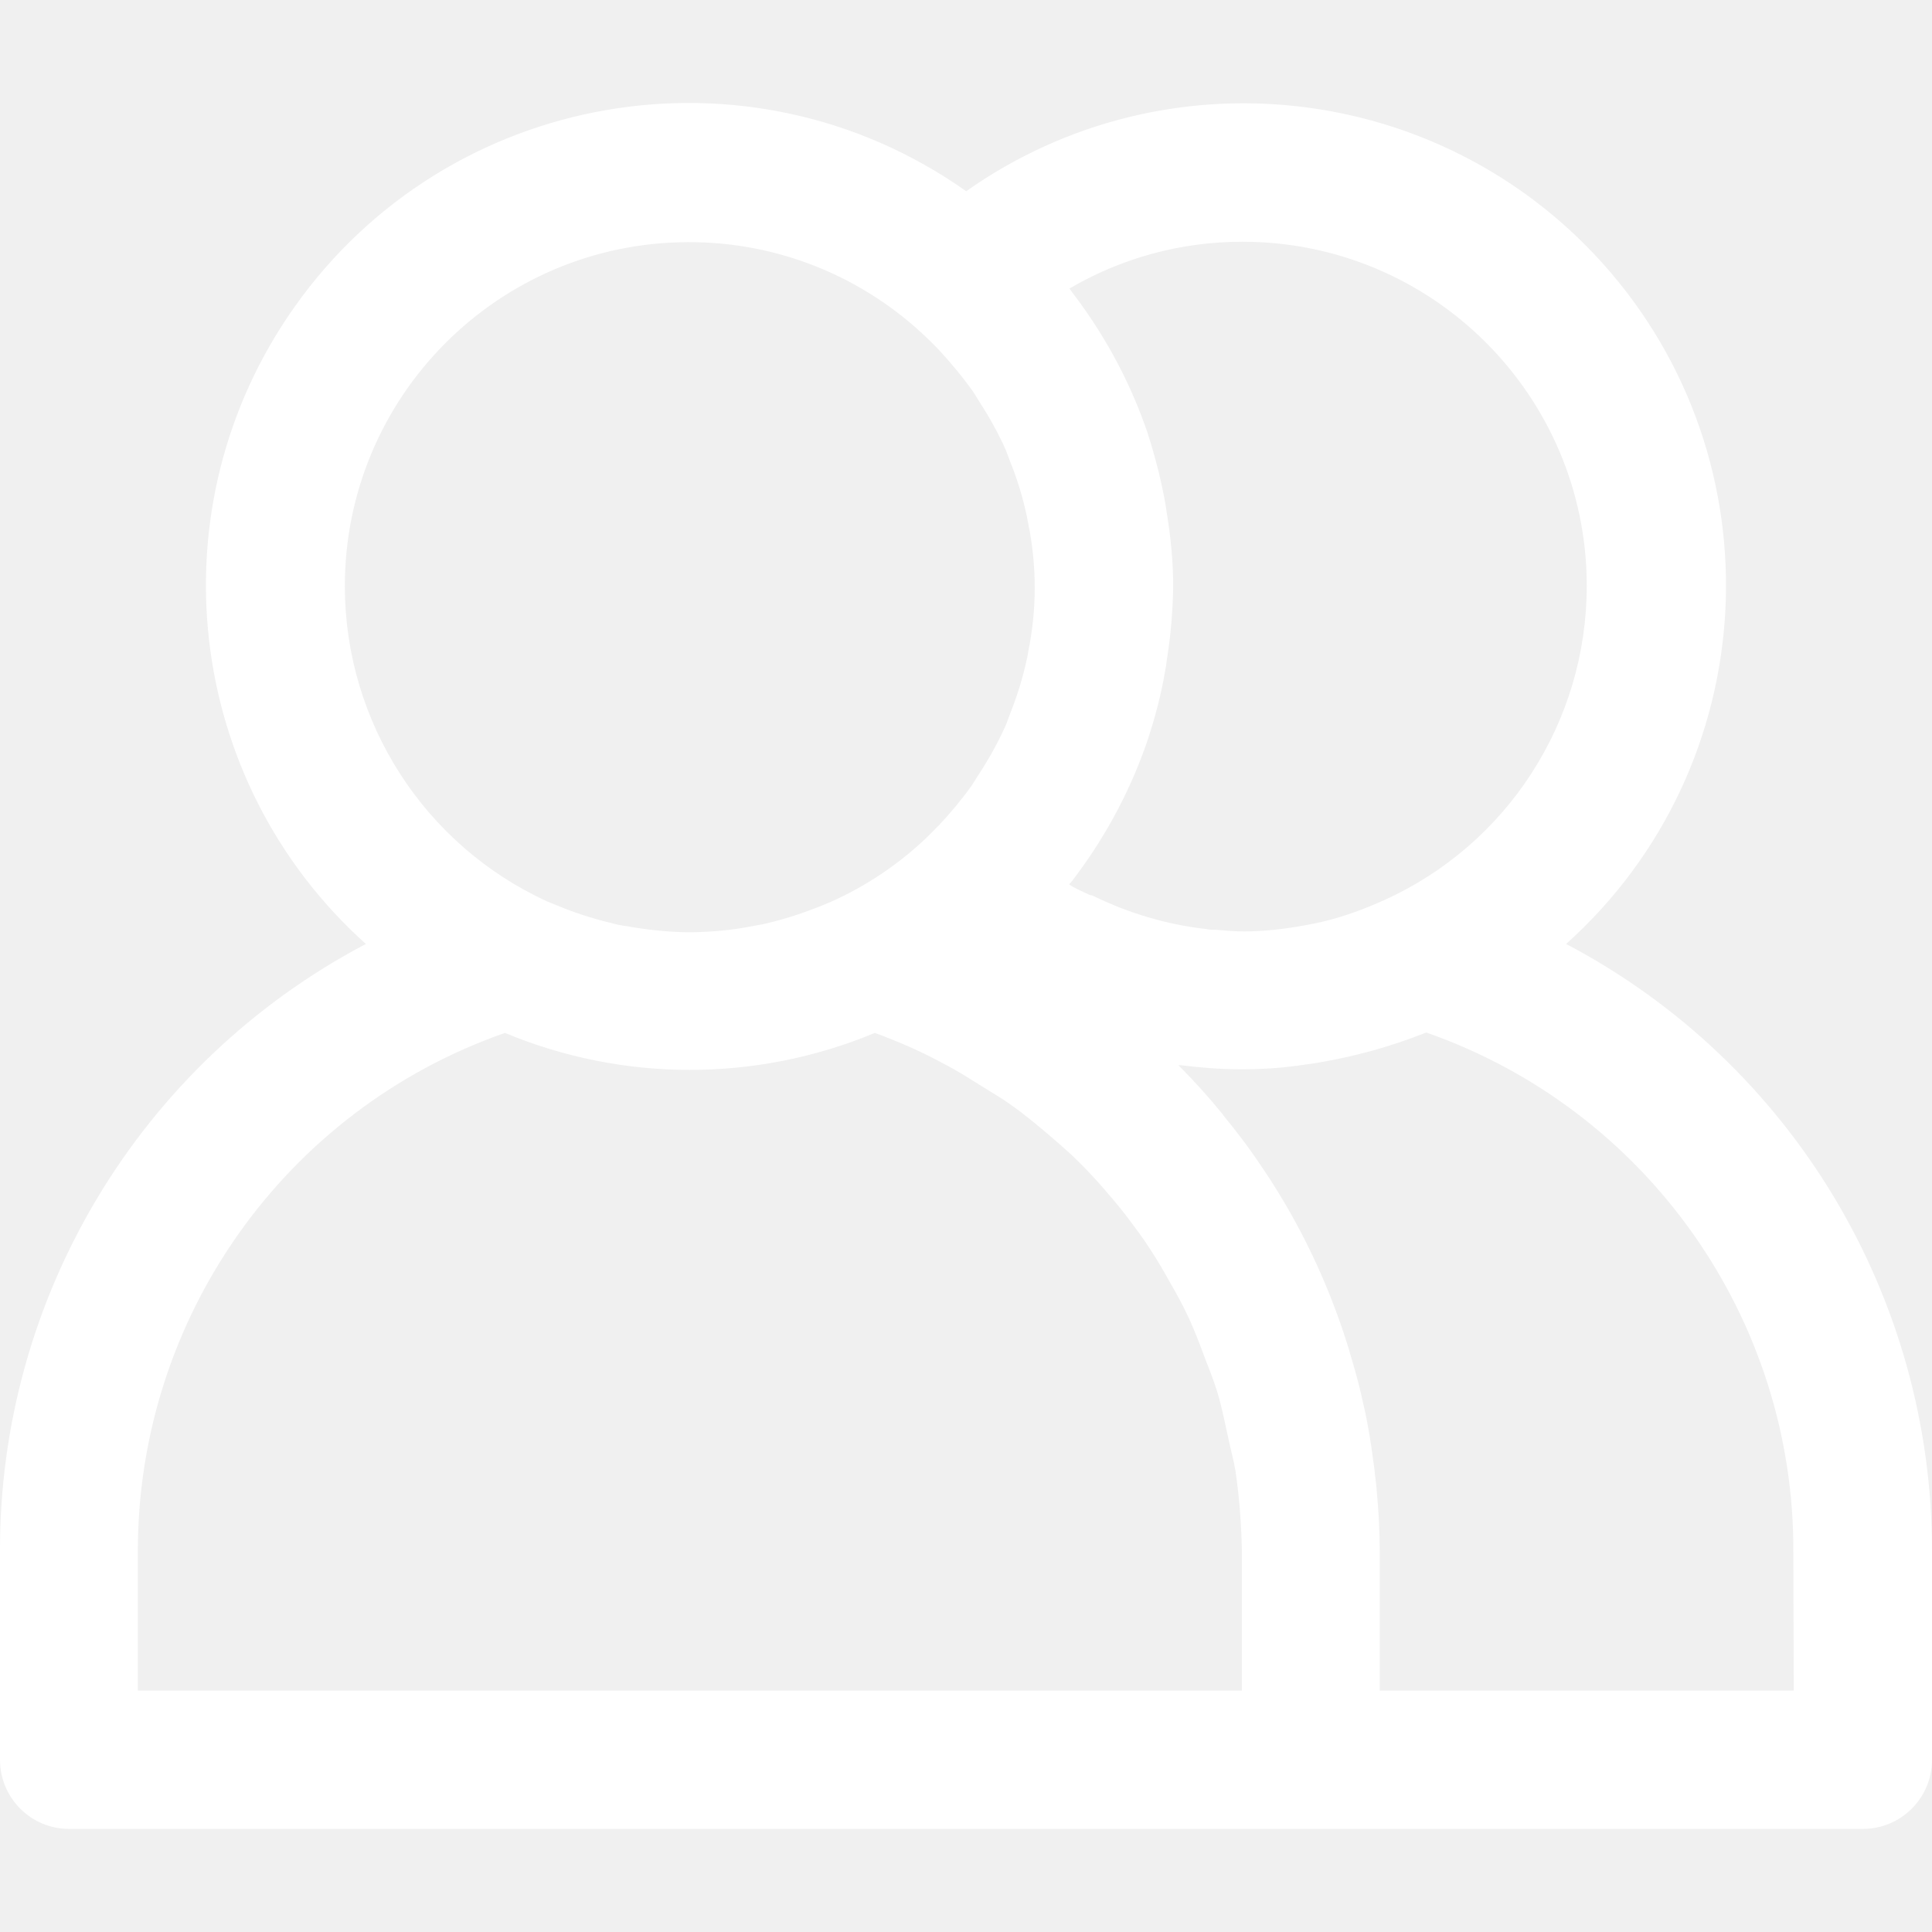
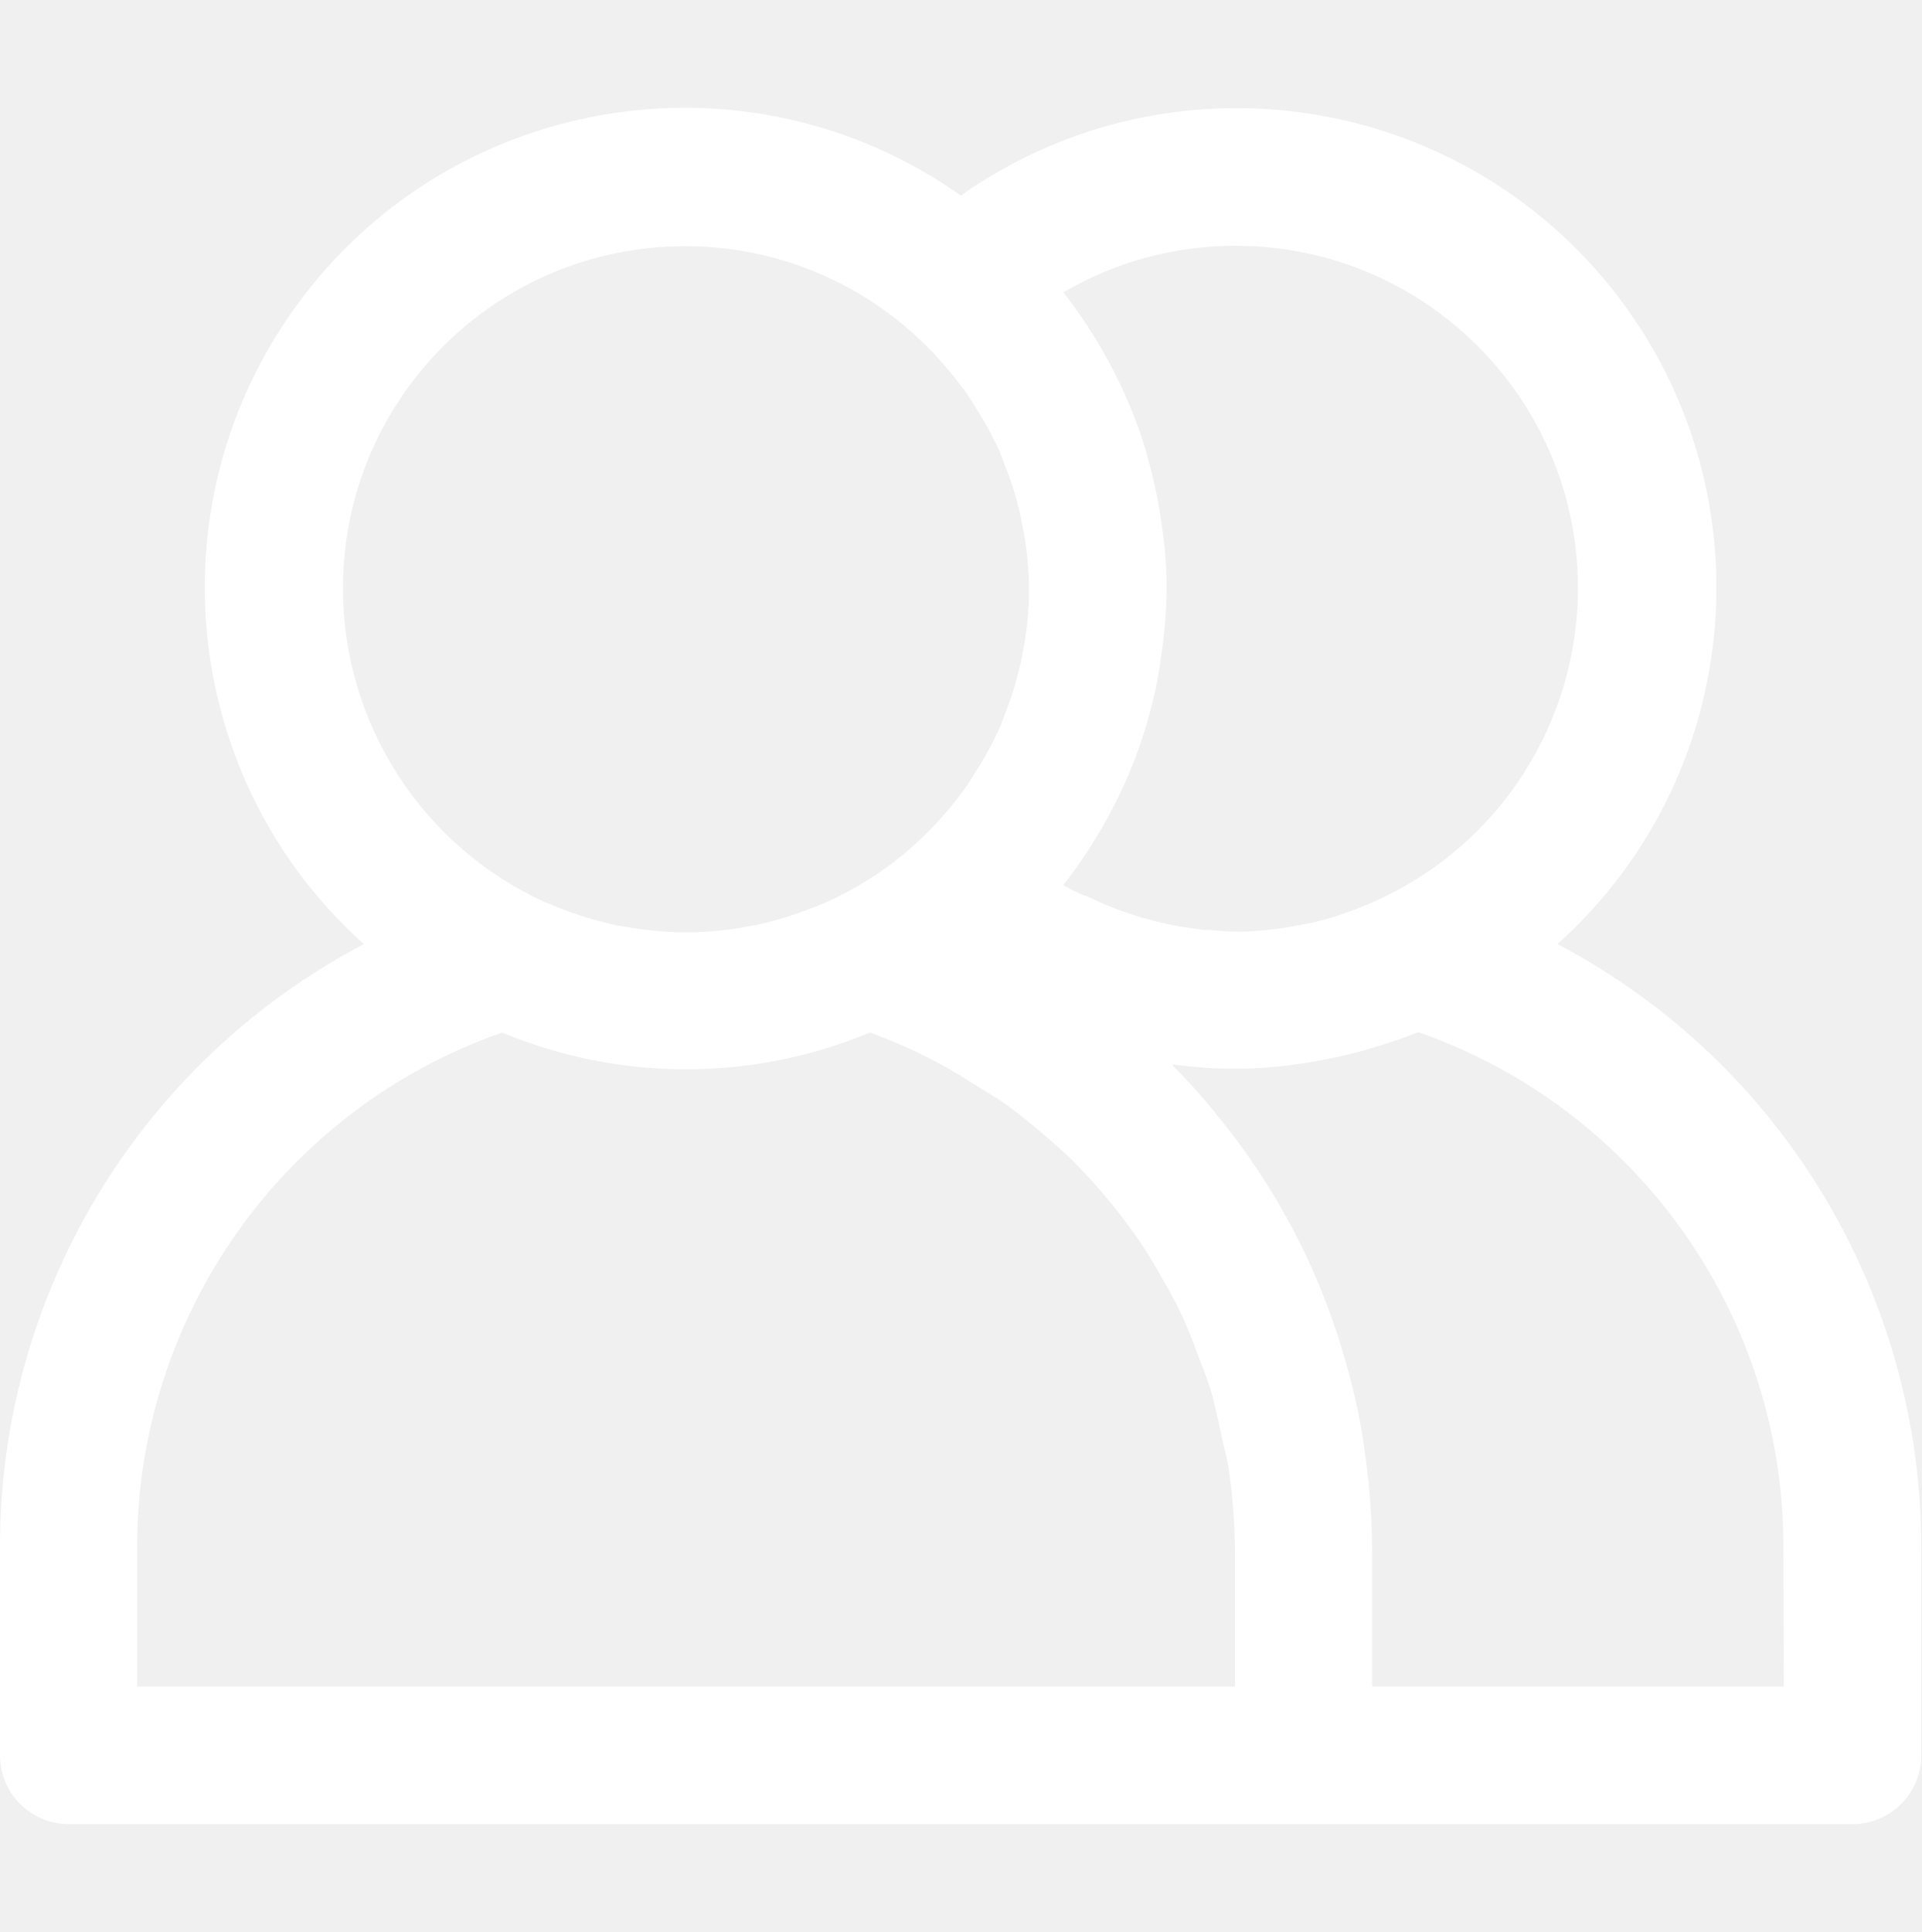
- <svg xmlns="http://www.w3.org/2000/svg" viewBox="0 0 477.9 477.9">
+ <svg xmlns="http://www.w3.org/2000/svg" viewBox="0 0 477.9 477.9" width="35.799" height="36">
  <path d="M387.4 233.5c49-44 53-119.4 9-168.4C356 20.2 288.4 12.5 239 47.3 185.2 9.3 110.8 22.2 72.8 76c-34.9 49.4-27.3 117.1 17.7 157.5C34.6 262.9-.3 321 0 384.1v51.2c0 9.4 7.6 17.1 17.1 17.1h443.7c9.4 0 17.1-7.6 17.1-17.1v-51.2c.2-63.1-34.6-121.2-90.5-150.6zM307.2 59.8c47.1-.1 85.3 38.1 85.3 85.1 0 33.6-19.6 64-50.2 77.8-1.3.6-2.6 1.1-4 1.7-4.2 1.7-8.6 3.1-13 4-.9.2-1.7.3-2.6.5-5 .9-10 1.5-15 1.5-2.3 0-4.6-.2-6.8-.4-.9 0-1.7 0-2.6-.2-9.7-1.1-19.1-3.9-27.9-8.2-.3-.2-.7-.1-1-.3-1.7-.8-3.4-1.5-4.9-2.5.1-.2.2-.4.4-.5 7.8-10.1 14-21.3 18.3-33.3l.5-1.4c1.9-5.7 3.5-11.6 4.5-17.6.2-.9.3-1.7.4-2.6 1-6.1 1.5-12.2 1.6-18.3 0-6.1-.6-12.3-1.6-18.3-.1-.9-.3-1.7-.4-2.6-1.1-6-2.6-11.8-4.5-17.6l-.5-1.4c-4.3-12-10.5-23.2-18.3-33.3-.1-.2-.2-.4-.4-.5 12.9-7.6 27.7-11.6 42.7-11.6zM85.3 145.2c-.1-47 37.9-85.2 84.9-85.3 22-.1 43.2 8.4 59.1 23.7 1 1 2 1.9 2.9 2.9 2.9 3.1 5.6 6.4 8.1 9.8.8 1.1 1.4 2.2 2.1 3.3 2.4 3.7 4.5 7.5 6.3 11.5.4 1 .8 2 1.1 2.9 1.8 4.4 3.2 9 4.2 13.7.1.5.2 1 .3 1.6 2.2 10.6 2.2 21.5 0 32.1-.1.5-.1 1-.3 1.6-1 4.7-2.4 9.2-4.2 13.7-.4 1-.7 2-1.1 2.9-1.8 4-3.9 7.8-6.3 11.5l-2.1 3.3c-2.5 3.5-5.2 6.7-8.1 9.8l-2.9 2.9c-6.9 6.6-14.9 12-23.6 15.9-1.4.6-2.8 1.2-4.2 1.7-4.1 1.6-8.3 2.9-12.7 3.9l-3.3.6c-4.6.9-9.3 1.3-14 1.4h-1.9c-4.7-.1-9.4-.6-14-1.4-1.1-.2-2.2-.3-3.3-.6-4.3-1-8.6-2.3-12.7-3.9-1.4-.6-2.8-1.1-4.2-1.7-30.4-13.9-50-44.3-50.1-77.8zm221.9 273H34.1v-34.1c-.2-57.8 36.2-109.5 90.8-128.6 29.3 12.2 62.2 12.2 91.5 0 5.7 2.1 11.3 4.5 16.6 7.4 3.6 1.8 6.8 3.9 10.2 6 2.2 1.4 4.5 2.7 6.6 4.2 3.3 2.3 6.4 4.9 9.5 7.5 2 1.7 3.9 3.4 5.8 5.1 2.8 2.7 5.5 5.5 8 8.4 1.8 2.1 3.6 4.2 5.3 6.4 2.2 2.9 4.4 5.8 6.3 8.8 1.7 2.6 3.2 5.2 4.7 7.9 1.7 2.9 3.3 5.9 4.7 8.9 1.4 3.1 2.7 6.4 3.9 9.7 1.1 2.8 2.2 5.6 3.1 8.5 1.2 4 2 8.1 2.9 12.2.5 2.4 1.2 4.8 1.6 7.3 1 6.8 1.5 13.6 1.6 20.4v34zm136.5 0H341.3v-34.1c0-5.3-.3-10.6-.8-15.9-.1-1.5-.4-3.1-.5-4.6-.5-3.8-1-7.5-1.7-11.2-.3-1.6-.6-3.2-1-4.8-.8-3.8-1.8-7.6-2.9-11.3-.4-1.2-.7-2.5-1.1-3.7-4.8-15.3-11.7-29.8-20.6-43.1l-.7-1c-2.9-4.4-6.1-8.6-9.4-12.6l-.1-.2c-3.4-4.2-7.1-8.3-11-12.2h.7c4.8.6 9.7 1 14.5 1h.9c4.5 0 9-.3 13.4-.9l4.2-.6c3.6-.6 7.2-1.3 10.8-2.2 1-.3 2-.5 3.1-.8 4.6-1.3 9.2-2.8 13.7-4.6 54.6 19.1 91.1 70.8 90.8 128.6l.1 34.2z" fill="#fff" />
</svg>
